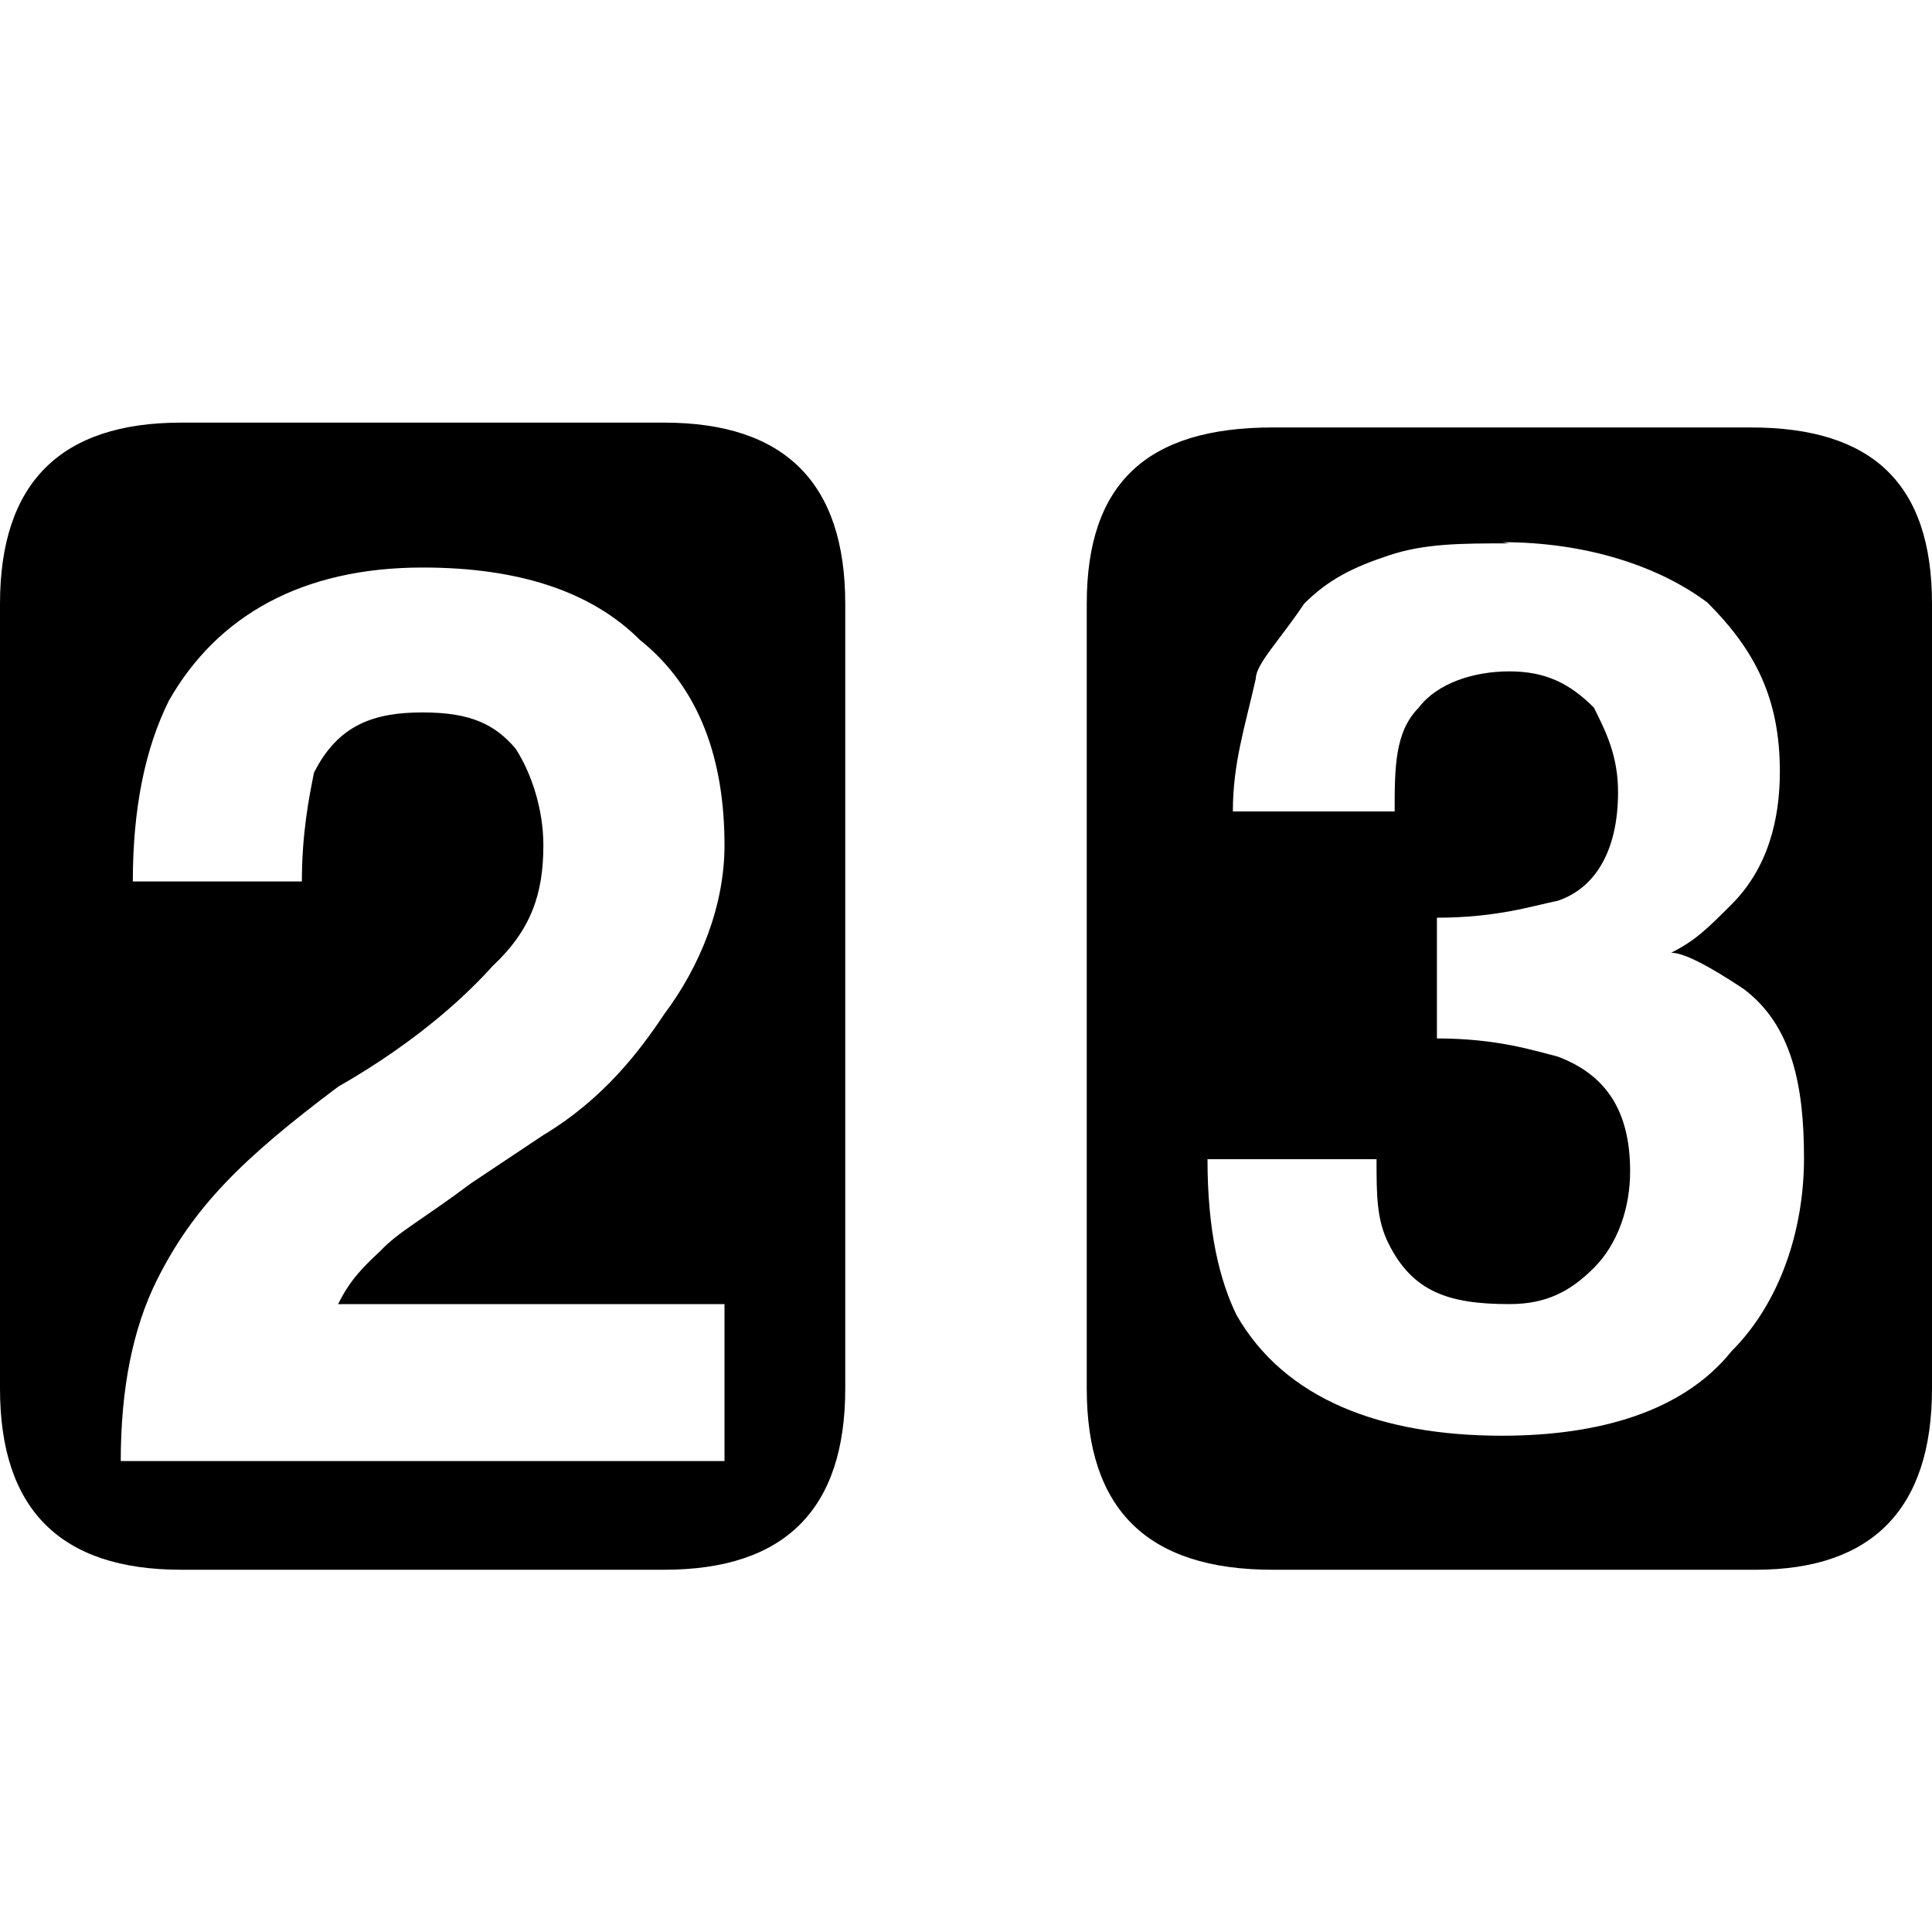
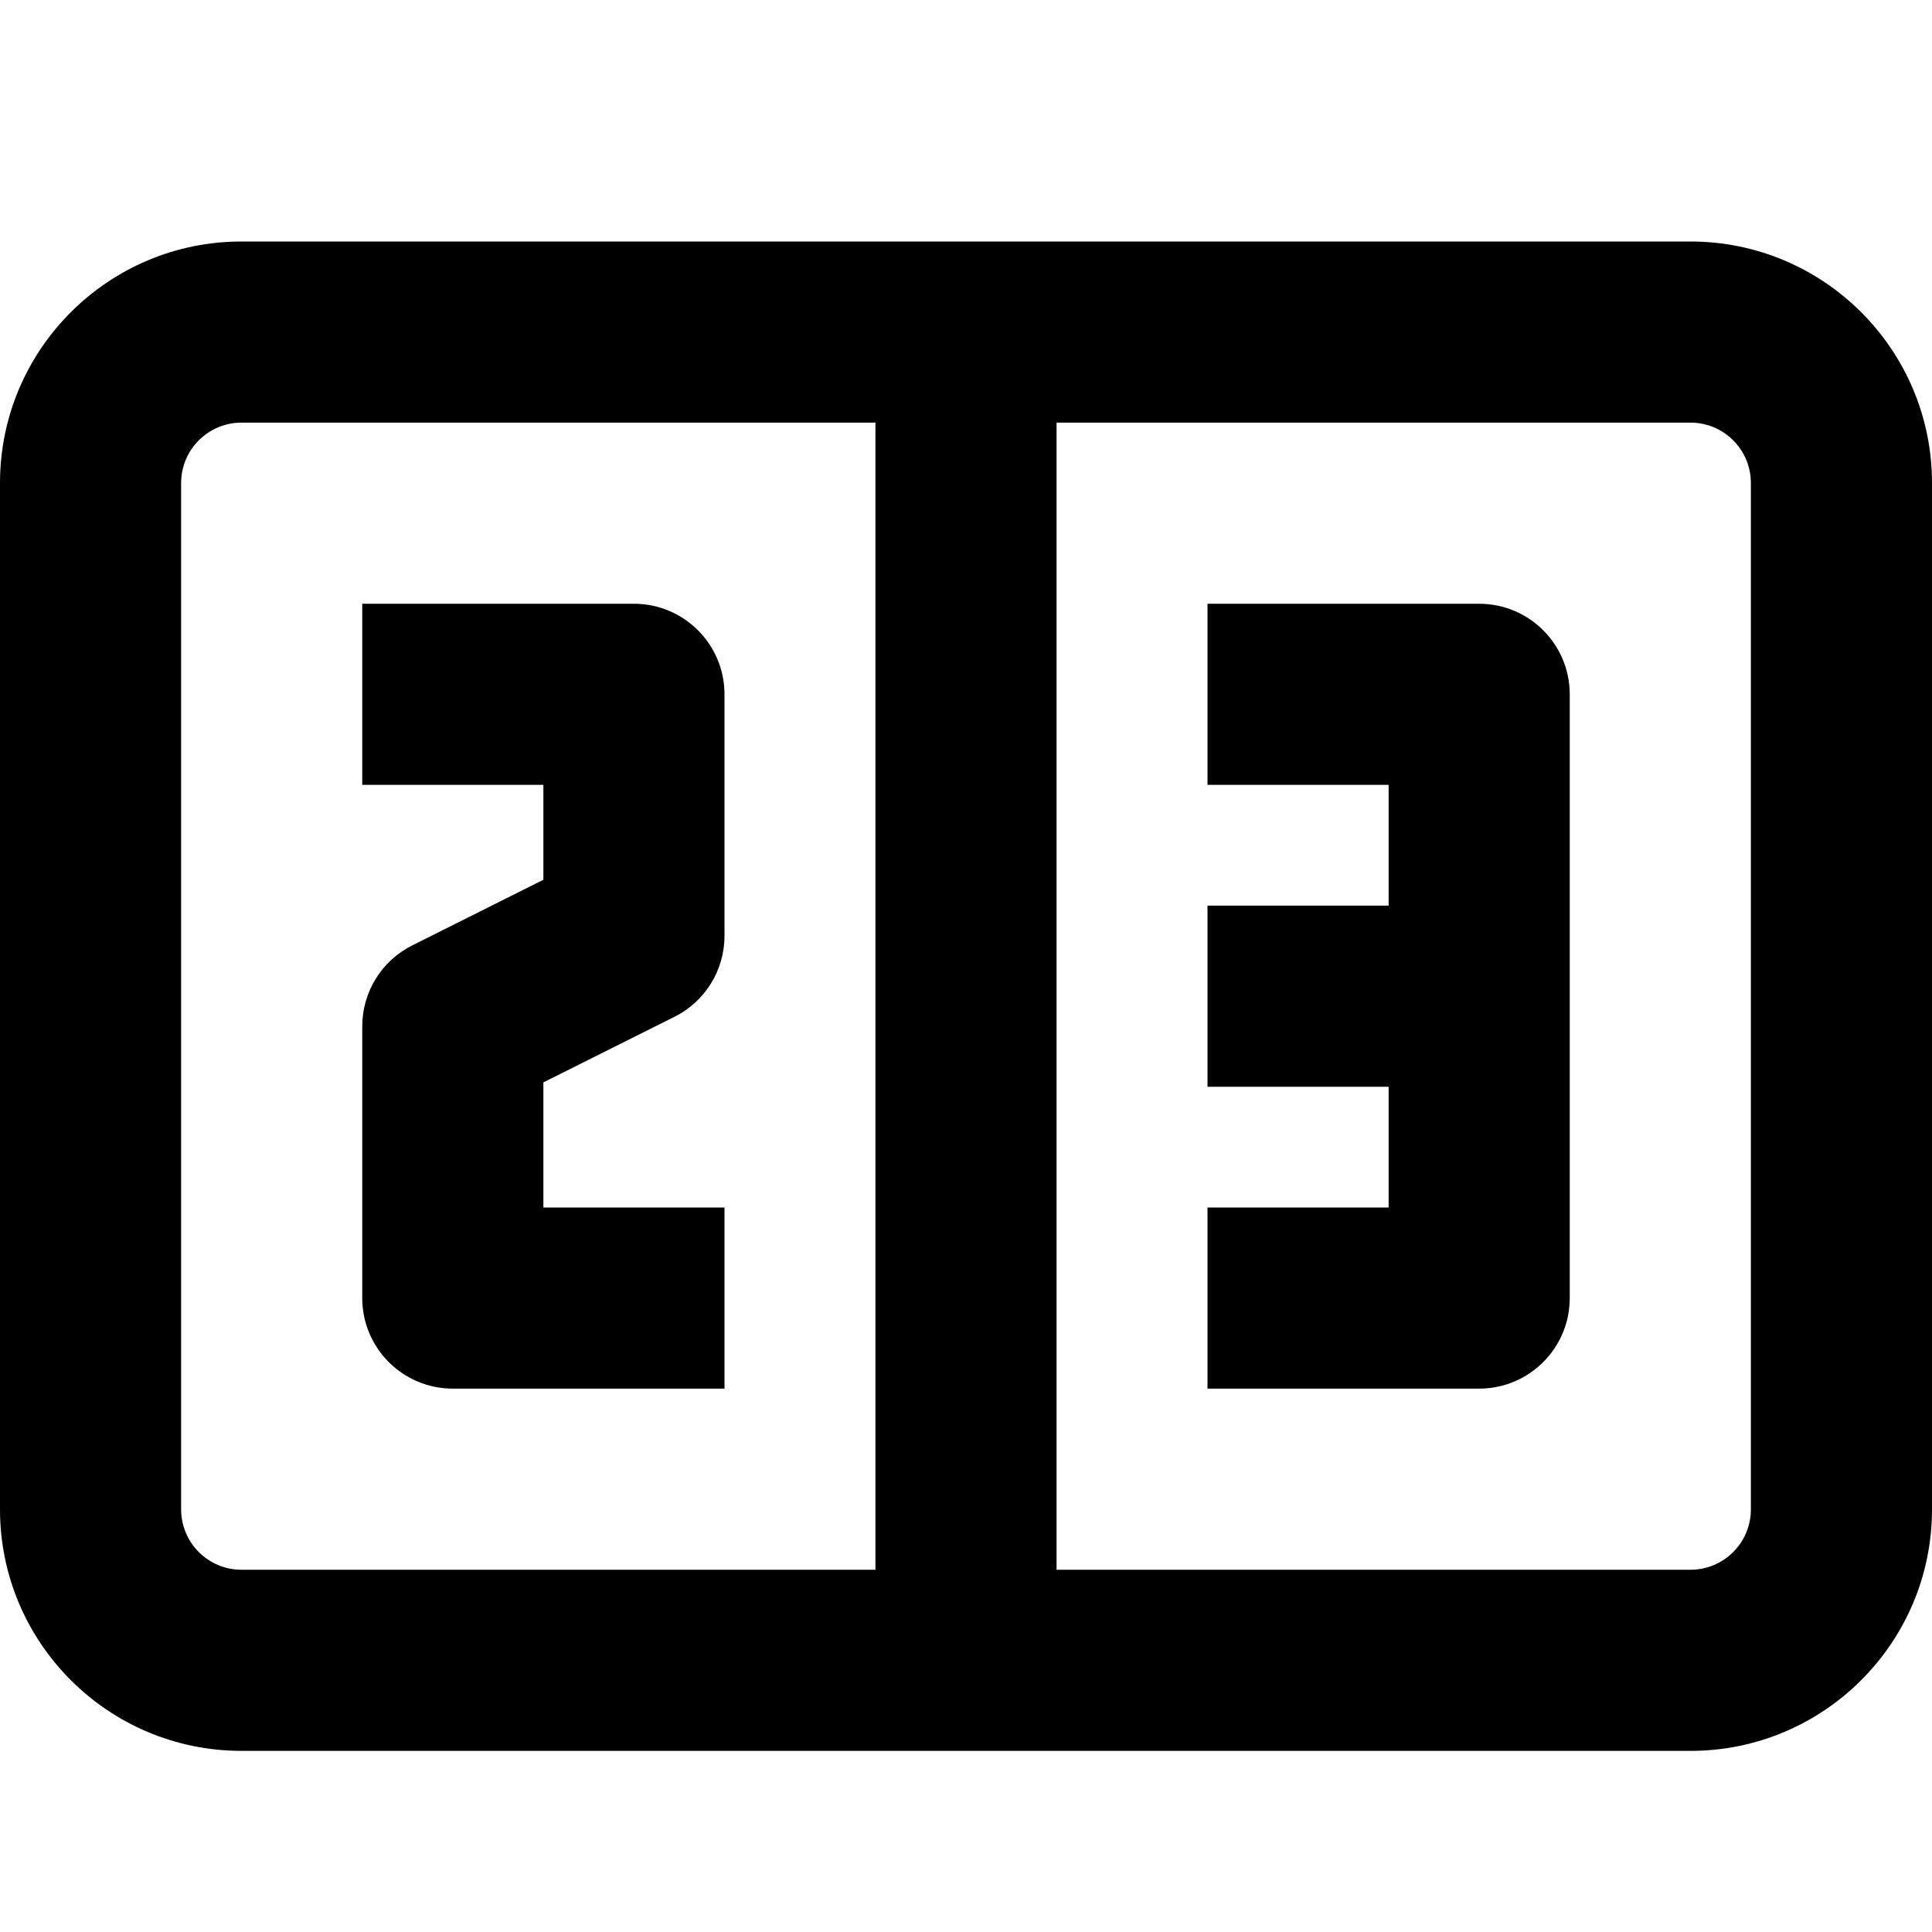
- <svg xmlns="http://www.w3.org/2000/svg" width="16" height="16">
-   <path d="M1.5 3.5C.5 3.5 0 4 0 5v6.5c0 1 .5 1.5 1.5 1.5h4c1 0 1.5-.5 1.5-1.5V5c0-1-.5-1.5-1.5-1.5zm2 1.2c.8 0 1.4.2 1.8.6.5.4.7 1 .7 1.7 0 .5-.2 1-.5 1.4-.2.3-.5.7-1 1l-.6.4c-.4.3-.6.4-.75.56-.15.14-.25.24-.35.44H6v1.3H1c0-.6.1-1.1.3-1.5.3-.6.7-1 1.5-1.6.7-.4 1.1-.8 1.28-1 .32-.3.42-.6.42-1 0-.3-.1-.6-.23-.8-.17-.2-.37-.3-.77-.3s-.7.1-.9.5c-.04.2-.1.5-.1.9H1.1c0-.6.1-1.1.3-1.5.4-.7 1.1-1.1 2.1-1.1zM10.54 3.54C9.5 3.54 9 4 9 5v6.5c0 1 .5 1.5 1.54 1.5h4c.96 0 1.46-.5 1.46-1.5V5c0-1-.5-1.46-1.5-1.46zm1.9.95c.7 0 1.3.2 1.7.5.4.4.6.8.6 1.4 0 .4-.1.8-.4 1.1-.2.2-.3.3-.5.4.1 0 .3.1.6.3.4.3.5.8.5 1.4 0 .6-.2 1.2-.6 1.6-.4.5-1.1.7-1.9.7-1 0-1.8-.3-2.2-1-.14-.29-.24-.69-.24-1.29h1.4c0 .3 0 .5.1.7.2.4.5.5 1 .5.3 0 .5-.1.7-.3.2-.2.3-.5.3-.8 0-.5-.2-.8-.6-.95-.2-.05-.5-.15-1-.15v-1c.5 0 .8-.1 1-.14.3-.1.5-.4.5-.9 0-.3-.1-.5-.2-.7-.2-.2-.4-.3-.7-.3-.3 0-.6.1-.75.3-.2.2-.2.5-.2.86h-1.34c0-.4.1-.7.19-1.1 0-.12.2-.32.4-.62.2-.2.4-.3.7-.4.3-.1.6-.1 1-.1z" />
+ <svg xmlns="http://www.w3.org/2000/svg" width="16" height="16" viewBox="0 0 16 16" fill="none">
+   <path fill-rule="evenodd" d="M2 3.5C1.724 3.5 1.5 3.724 1.5 4V12.5C1.5 12.776 1.724 13 2 13H7.25V3.5H2ZM14 13H8.75V3.5H14C14.276 3.5 14.5 3.724 14.5 4V12.5C14.5 12.776 14.276 13 14 13ZM0 4C0 2.896 0.896 2 2 2H14C15.104 2 16 2.896 16 4V12.5C16 13.604 15.104 14.5 14 14.5H2C0.896 14.5 0 13.604 0 12.5V4ZM10 6.5H11.5V7.5H10V9H11.5V10H10V11.5H12.25C12.664 11.5 13 11.164 13 10.75V5.75C13 5.336 12.664 5 12.25 5H10V6.5ZM4.5 6.5H3V5H5.25C5.664 5 6 5.336 6 5.75V7.75C6 8.034 5.84 8.294 5.585 8.421L4.5 8.964V10H6V11.5H3.75C3.336 11.5 3 11.164 3 10.75V8.5C3 8.216 3.16 7.956 3.415 7.829L4.5 7.286V6.5Z" fill="black" />
</svg>
